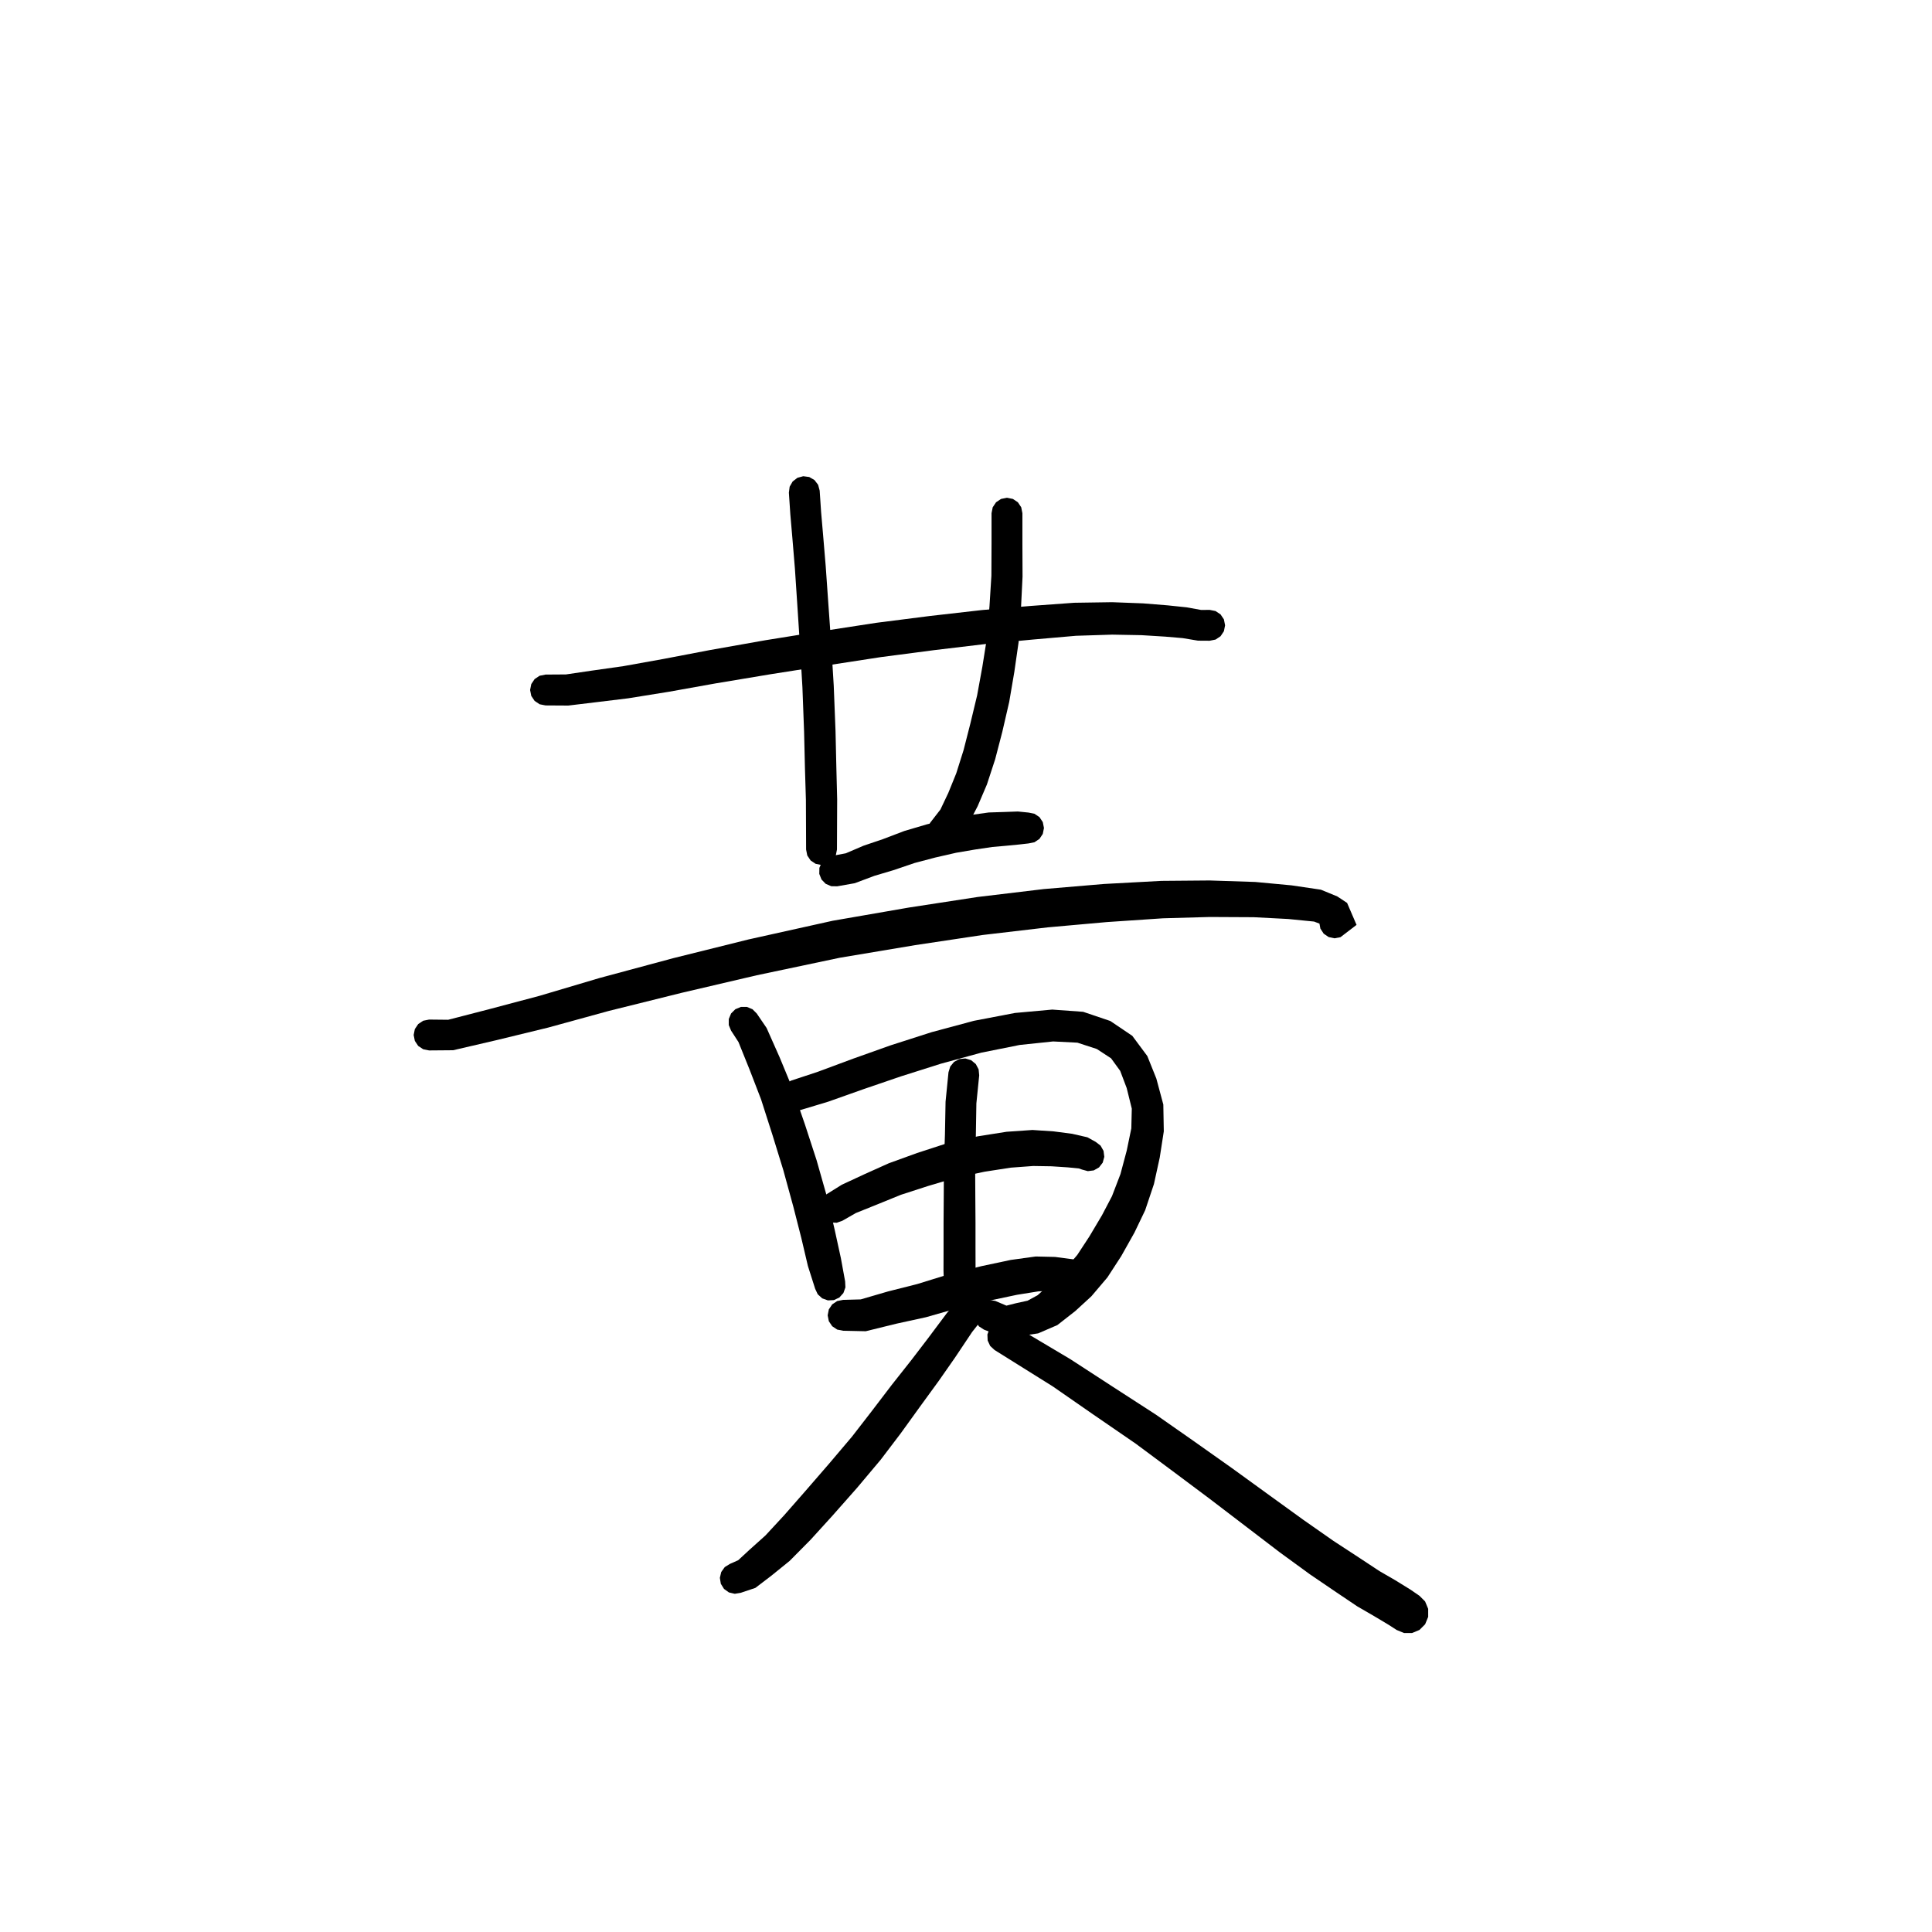
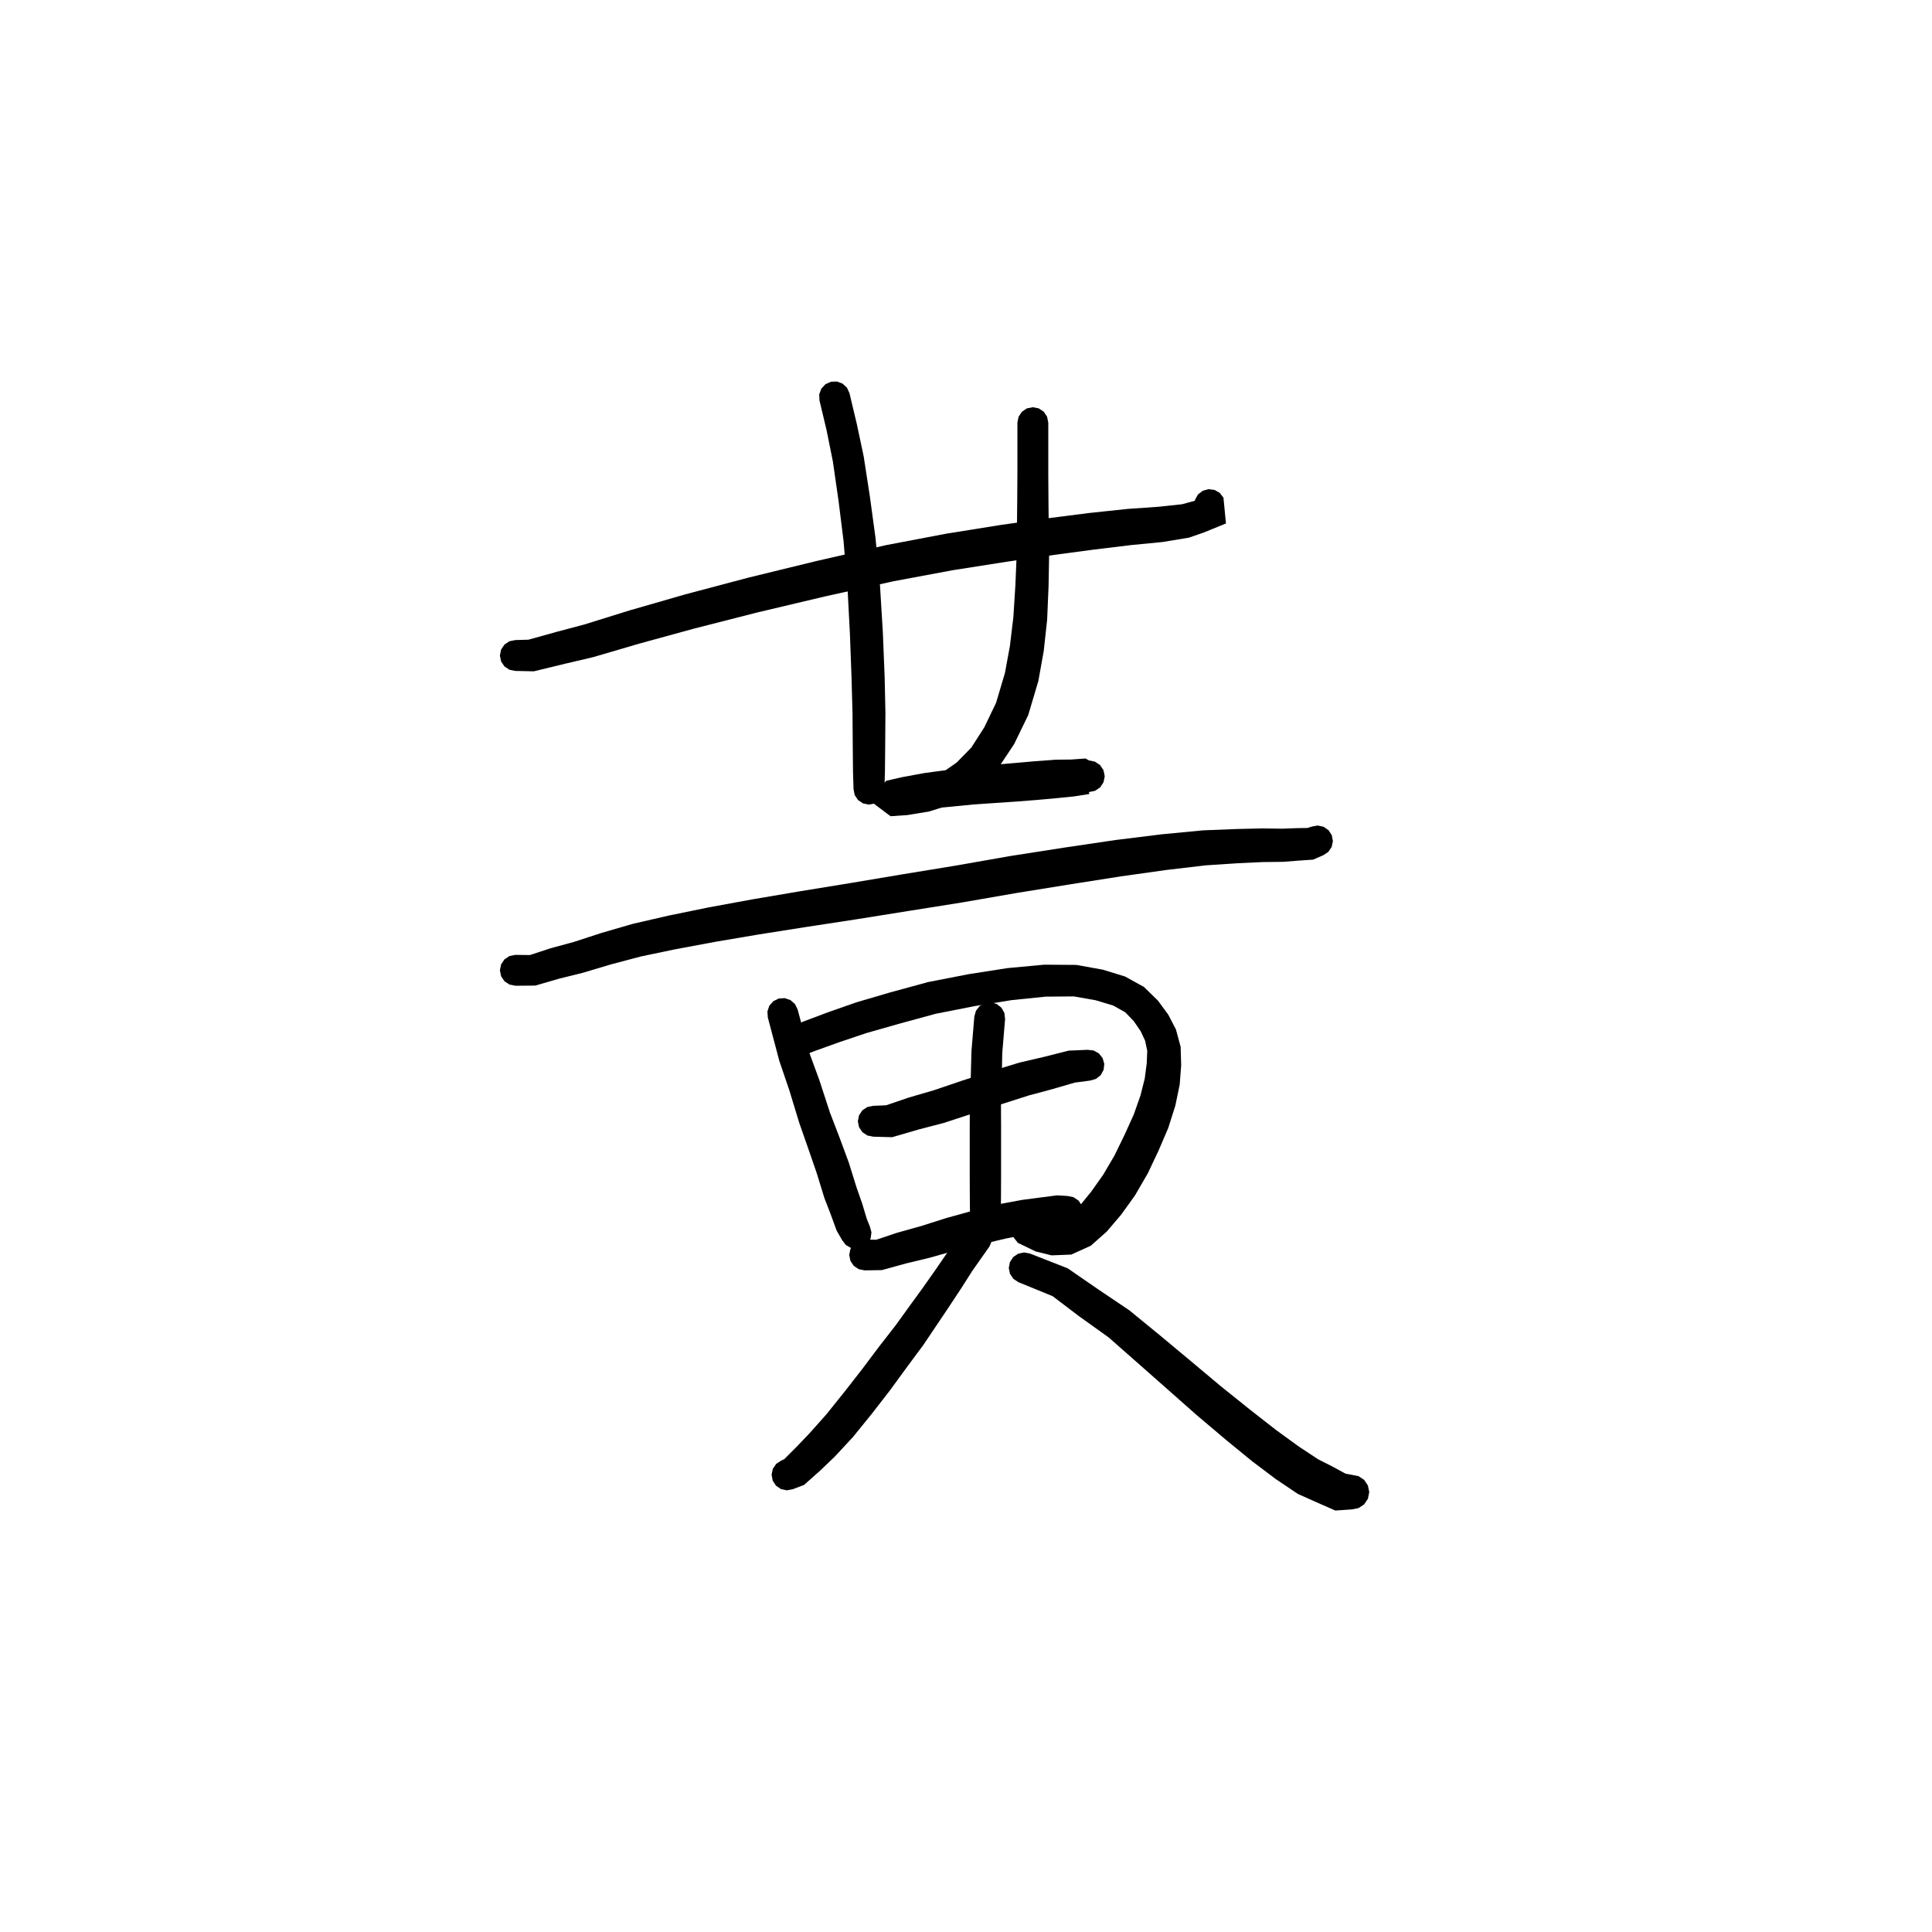
<svg xmlns="http://www.w3.org/2000/svg" viewBox="0 0 300 300" width="300" height="300">
-   <path d="M 84.71 109.539 L 88.234 109.56 L 92.4 109.059 L 97.547 108.433 L 103.913 107.408 L 111.152 106.112 L 119.699 104.688 L 128.115 103.368 L 136.783 102.034 L 145.036 100.956 L 153.018 100.003 L 160.467 99.301 L 167.08 98.725 L 172.701 98.545 L 177.271 98.629 L 180.94 98.856 L 183.639 99.086 L 186.026 99.482 L 187.835 99.494 L 188.752 99.312 L 189.529 98.793 L 190.049 98.015 L 190.231 97.098 L 190.049 96.181 L 189.529 95.404 L 188.752 94.884 L 187.835 94.702 L 186.519 94.715 L 184.263 94.307 L 181.337 94.001 L 177.506 93.692 L 172.701 93.509 L 166.804 93.597 L 160.024 94.091 L 152.473 94.729 L 144.384 95.651 L 136.029 96.716 L 127.286 98.061 L 118.828 99.419 L 110.232 100.942 L 103.007 102.324 L 96.784 103.442 L 91.751 104.155 L 87.882 104.726 L 84.71 104.747 L 83.793 104.929 L 83.015 105.448 L 82.496 106.226 L 82.314 107.143 L 82.496 108.06 L 83.015 108.837 L 83.793 109.357 Z" fill="black" fill-rule="nonzero" />
-   <path d="M 122.497 76.499 L 122.722 79.871 L 123.036 83.506 L 123.434 88.304 L 123.823 94.182 L 124.206 100.065 L 124.599 106.726 L 124.859 113.648 L 124.995 119.392 L 125.14 124.185 L 125.16 129.018 L 125.171 131.92 L 125.353 132.837 L 125.873 133.614 L 126.65 134.133 L 127.567 134.316 L 128.484 134.133 L 129.261 133.614 L 129.781 132.837 L 129.963 131.92 L 129.974 129.018 L 129.994 124.118 L 129.871 119.269 L 129.739 113.494 L 129.463 106.488 L 129.053 99.756 L 128.632 93.854 L 128.218 87.946 L 127.812 83.101 L 127.501 79.504 L 127.279 76.18 L 127.036 75.277 L 126.466 74.536 L 125.656 74.069 L 124.729 73.948 L 123.826 74.191 L 123.085 74.761 L 122.618 75.572 Z" fill="black" fill-rule="nonzero" />
-   <path d="M 153.965 79.688 L 153.965 84.375 L 153.943 89.399 L 153.648 94.123 L 153.225 99.235 L 152.541 103.521 L 151.729 107.97 L 150.659 112.423 L 149.622 116.48 L 148.491 120.068 L 147.256 123.114 L 146.03 125.7 L 144.446 127.744 L 144.015 128.574 L 143.935 129.506 L 144.218 130.397 L 144.82 131.112 L 145.65 131.543 L 146.582 131.623 L 147.473 131.34 L 148.188 130.738 L 150.176 128.318 L 151.807 125.189 L 153.25 121.807 L 154.53 117.895 L 155.636 113.648 L 156.709 108.995 L 157.504 104.336 L 158.159 99.783 L 158.539 94.449 L 158.78 89.53 L 158.758 84.375 L 158.758 79.688 L 158.575 78.77 L 158.056 77.993 L 157.279 77.474 L 156.362 77.291 L 155.445 77.474 L 154.667 77.993 L 154.148 78.77 Z" fill="black" fill-rule="nonzero" />
-   <path d="M 130.005 137.625 L 132.728 137.143 L 135.773 136.001 L 138.699 135.131 L 142.023 134.003 L 145.245 133.153 L 148.474 132.415 L 151.429 131.911 L 154.099 131.517 L 156.256 131.327 L 158.242 131.134 L 159.71 130.968 L 160.627 130.785 L 161.404 130.266 L 161.924 129.488 L 162.106 128.571 L 161.924 127.654 L 161.404 126.877 L 160.627 126.358 L 159.71 126.175 L 158.052 126.009 L 155.932 126.084 L 153.535 126.161 L 150.58 126.571 L 147.375 127.139 L 143.907 128.007 L 140.432 129.032 L 137.06 130.315 L 134.093 131.32 L 131.335 132.5 L 129.147 132.91 L 128.278 133.254 L 127.606 133.904 L 127.234 134.762 L 127.218 135.697 L 127.562 136.566 L 128.212 137.238 L 129.07 137.61 Z" fill="black" fill-rule="nonzero" />
-   <path d="M 66.629 163.111 L 70.361 163.08 L 77.139 161.504 L 85.111 159.564 L 94.511 156.983 L 105.872 154.159 L 117.488 151.443 L 130.402 148.719 L 142.102 146.76 L 152.609 145.182 L 162.696 143.999 L 171.849 143.181 L 180.589 142.593 L 187.835 142.389 L 194.681 142.424 L 200.04 142.702 L 204.049 143.101 L 205.517 143.66 L 206.139 143.995 L 206.097 142.099 L 206.365 141.079 L 205.581 141.589 L 205.052 142.36 L 204.858 143.274 L 205.03 144.194 L 205.54 144.977 L 206.311 145.506 L 207.225 145.7 L 208.144 145.528 L 210.644 143.615 L 209.174 140.201 L 207.652 139.197 L 205.103 138.149 L 200.541 137.477 L 194.917 136.951 L 187.835 136.719 L 180.349 136.782 L 171.41 137.265 L 162.081 138.054 L 151.81 139.283 L 141.157 140.919 L 129.285 142.977 L 116.218 145.879 L 104.529 148.788 L 93.122 151.857 L 83.773 154.632 L 75.941 156.71 L 69.594 158.349 L 66.629 158.318 L 65.712 158.5 L 64.935 159.02 L 64.416 159.797 L 64.233 160.714 L 64.416 161.631 L 64.935 162.409 L 65.712 162.928 Z" fill="black" fill-rule="nonzero" />
-   <path d="M 113.52 160.035 L 114.669 161.806 L 116.397 166.094 L 118.176 170.704 L 119.958 176.266 L 121.635 181.707 L 123.192 187.388 L 124.435 192.263 L 125.453 196.59 L 126.582 200.135 L 126.981 200.98 L 127.673 201.608 L 128.554 201.924 L 129.487 201.878 L 130.333 201.479 L 130.961 200.786 L 131.276 199.906 L 131.231 198.972 L 130.574 195.375 L 129.627 191.04 L 128.459 186.005 L 126.803 180.168 L 124.997 174.627 L 123.029 168.939 L 121.059 164.174 L 119.036 159.622 L 117.507 157.376 L 116.847 156.714 L 115.983 156.356 L 115.048 156.355 L 114.184 156.712 L 113.522 157.372 L 113.164 158.235 L 113.163 159.17 Z" fill="black" fill-rule="nonzero" />
-   <path d="M 124.271 172.374 L 128.586 171.074 L 134.164 169.097 L 139.888 167.141 L 146.101 165.171 L 152.387 163.454 L 158.34 162.26 L 163.528 161.716 L 167.299 161.905 L 170.319 162.89 L 172.527 164.336 L 173.944 166.287 L 174.952 168.951 L 175.744 172.148 L 175.67 175.217 L 174.959 178.657 L 173.986 182.305 L 172.668 185.74 L 171.124 188.687 L 169.151 192.009 L 167.279 194.865 L 165.222 197.281 L 163.162 199.278 L 161.13 201.115 L 159.559 201.972 L 157.747 202.368 L 156.278 202.739 L 154.573 202.016 L 153.654 201.845 L 152.739 202.039 L 151.968 202.567 L 151.458 203.351 L 151.287 204.27 L 151.481 205.185 L 152.009 205.956 L 152.793 206.466 L 155.552 207.529 L 158.459 207.453 L 161.2 207.046 L 164.183 205.76 L 166.971 203.579 L 169.466 201.29 L 171.962 198.35 L 174.108 195.044 L 176.153 191.402 L 177.823 187.921 L 179.184 183.856 L 180.086 179.736 L 180.714 175.676 L 180.64 171.513 L 179.557 167.477 L 178.154 163.981 L 175.821 160.842 L 172.404 158.538 L 168.192 157.113 L 163.392 156.767 L 157.598 157.293 L 151.229 158.51 L 144.658 160.275 L 138.282 162.323 L 132.488 164.385 L 126.994 166.426 L 122.828 167.804 L 122.008 168.254 L 121.423 168.984 L 121.162 169.881 L 121.264 170.811 L 121.714 171.63 L 122.444 172.215 L 123.341 172.477 Z" fill="black" fill-rule="nonzero" />
-   <path d="M 130.809 189.555 L 132.905 188.355 L 136.209 187.026 L 139.889 185.528 L 144.078 184.171 L 148.228 182.934 L 152.869 181.945 L 156.954 181.313 L 160.434 181.056 L 163.271 181.101 L 165.794 181.266 L 167.532 181.438 L 168.013 181.608 L 168.915 181.855 L 169.843 181.738 L 170.655 181.275 L 171.228 180.536 L 171.475 179.634 L 171.358 178.707 L 170.895 177.894 L 170.156 177.321 L 168.852 176.598 L 166.482 176.056 L 163.649 175.685 L 160.325 175.462 L 156.304 175.741 L 151.818 176.448 L 146.817 177.602 L 142.395 179.043 L 138.012 180.632 L 134.192 182.349 L 130.711 183.967 L 128.343 185.445 L 127.651 186.073 L 127.251 186.919 L 127.206 187.853 L 127.521 188.733 L 128.149 189.425 L 128.995 189.825 L 129.929 189.87 Z" fill="black" fill-rule="nonzero" />
-   <path d="M 130.915 206.637 L 134.43 206.713 L 139.179 205.544 L 143.791 204.537 L 148.767 203.116 L 153.625 201.963 L 157.929 201.053 L 161.279 200.517 L 163.632 200.449 L 165.181 200.423 L 165.579 200.755 L 166.409 201.185 L 167.341 201.266 L 168.232 200.983 L 168.947 200.381 L 169.377 199.551 L 169.457 198.619 L 169.175 197.728 L 168.573 197.013 L 166.738 195.559 L 163.824 195.176 L 160.819 195.108 L 156.937 195.644 L 152.401 196.608 L 147.349 197.866 L 142.414 199.392 L 137.919 200.527 L 133.65 201.77 L 130.915 201.845 L 129.998 202.027 L 129.221 202.547 L 128.701 203.324 L 128.519 204.241 L 128.701 205.158 L 129.221 205.935 L 129.998 206.455 Z" fill="black" fill-rule="nonzero" />
-   <path d="M 147.281 166.503 L 146.826 171.071 L 146.73 176.195 L 146.572 180.904 L 146.544 185.893 L 146.516 189.911 L 146.516 193.661 L 146.507 197.321 L 146.599 200.223 L 146.782 201.14 L 147.301 201.918 L 148.079 202.437 L 148.996 202.619 L 149.913 202.437 L 150.69 201.918 L 151.209 201.14 L 151.392 200.223 L 151.484 197.321 L 151.475 193.661 L 151.475 189.911 L 151.447 185.893 L 151.42 180.971 L 151.529 176.305 L 151.611 171.34 L 152.05 166.98 L 151.959 166.049 L 151.52 165.224 L 150.798 164.629 L 149.904 164.357 L 148.973 164.447 L 148.148 164.886 L 147.554 165.608 Z" fill="black" fill-rule="nonzero" />
-   <path d="M 149.15 201.384 L 147.036 203.887 L 144.09 207.826 L 141.497 211.216 L 138.478 215.036 L 135.348 219.141 L 132.305 223.071 L 128.738 227.281 L 125.035 231.556 L 121.761 235.29 L 118.856 238.429 L 116.364 240.664 L 114.627 242.272 L 113.333 242.846 L 112.538 243.338 L 111.993 244.098 L 111.779 245.008 L 111.93 245.931 L 112.423 246.725 L 113.183 247.271 L 114.093 247.484 L 115.015 247.333 L 117.293 246.568 L 119.752 244.693 L 122.617 242.374 L 125.873 239.085 L 129.296 235.319 L 133.092 231.022 L 136.757 226.661 L 139.876 222.555 L 142.906 218.357 L 145.78 214.409 L 148.276 210.835 L 150.955 206.827 L 152.859 204.419 L 153.299 203.594 L 153.389 202.663 L 153.116 201.769 L 152.522 201.047 L 151.697 200.608 L 150.766 200.517 L 149.872 200.79 Z" fill="black" fill-rule="nonzero" />
-   <path d="M 154.444 209.635 L 163.495 215.294 L 169.632 219.552 L 176.363 224.177 L 182.013 228.377 L 187.832 232.728 L 193.525 237.075 L 198.72 241.045 L 203.439 244.484 L 207.479 247.23 L 210.758 249.436 L 213.374 250.952 L 215.586 252.274 L 216.869 253.101 L 218.019 253.576 L 219.264 253.575 L 220.413 253.097 L 221.293 252.216 L 221.768 251.066 L 221.767 249.821 L 221.289 248.671 L 220.408 247.792 L 219.012 246.833 L 216.671 245.388 L 214.198 243.957 L 211.047 241.878 L 207.052 239.266 L 202.396 236.009 L 197.144 232.21 L 191.32 227.986 L 185.353 223.766 L 179.485 219.662 L 172.556 215.181 L 166.192 211.045 L 156.939 205.543 L 156.062 205.222 L 155.127 205.26 L 154.279 205.654 L 153.646 206.342 L 153.324 207.22 L 153.363 208.154 L 153.756 209.002 Z" fill="black" fill-rule="nonzero" />
+   <path d="M 80.022 104.182 L 82.895 104.242 L 87.753 103.062 L 92.12 102.036 L 99.254 99.945 L 107.791 97.605 L 117.53 95.118 L 128.074 92.62 L 138.731 90.259 L 147.883 88.551 L 156.259 87.235 L 163.718 86.159 L 169.834 85.344 L 175.66 84.636 L 180.496 84.167 L 184.604 83.489 L 186.902 82.696 L 190.366 81.283 L 189.978 77.277 L 189.405 76.538 L 188.593 76.075 L 187.665 75.958 L 186.763 76.205 L 186.025 76.778 L 185.562 77.59 L 185.445 78.518 L 185.692 79.42 L 186.643 78.092 L 185.553 77.75 L 183.566 78.297 L 179.906 78.69 L 175.099 79.024 L 169.139 79.656 L 162.934 80.448 L 155.393 81.515 L 146.894 82.877 L 137.564 84.652 L 126.792 87.112 L 116.176 89.703 L 106.36 92.306 L 97.755 94.787 L 90.693 96.982 L 86.488 98.098 L 82.061 99.329 L 80.022 99.389 L 79.105 99.572 L 78.328 100.091 L 77.808 100.869 L 77.626 101.786 L 77.808 102.703 L 78.328 103.48 L 79.105 104 Z" fill="black" fill-rule="nonzero" />
+   <path d="M 127.245 62.162 L 128.353 66.814 L 129.33 71.667 L 130.224 77.885 L 130.982 83.973 L 131.607 91.39 L 131.975 98.425 L 132.23 105.351 L 132.378 110.792 L 132.414 115.714 L 132.454 119.866 L 132.537 122.545 L 132.719 123.462 L 133.239 124.239 L 134.016 124.758 L 134.933 124.941 L 135.85 124.758 L 136.627 124.239 L 137.147 123.462 L 137.329 122.545 L 137.412 119.866 L 137.452 115.714 L 137.488 110.726 L 137.369 105.185 L 137.088 98.182 L 136.652 91.02 L 135.938 83.438 L 135.089 77.205 L 134.107 70.833 L 133.031 65.775 L 131.907 61.052 L 131.517 60.202 L 130.832 59.566 L 129.955 59.241 L 129.021 59.276 L 128.171 59.666 L 127.535 60.351 L 127.21 61.228 Z" fill="black" fill-rule="nonzero" />
+   <path d="M 157.983 65.625 L 157.983 69.643 L 157.983 73.527 L 157.953 77.812 L 157.906 82.5 L 157.856 86.344 L 157.671 90.83 L 157.356 95.811 L 156.815 100.328 L 156.046 104.504 L 154.67 109.135 L 152.839 112.94 L 150.83 116.075 L 148.562 118.399 L 145.874 120.274 L 143.038 121.216 L 140.256 121.735 L 138.281 121.829 L 139.851 124.152 L 138.936 126.26 L 140.866 125.999 L 144.28 125.585 L 147.717 125.257 L 151.156 124.918 L 154.45 124.694 L 157.94 124.457 L 161.165 124.204 L 164.342 123.912 L 166.783 123.666 L 169.152 123.292 L 169.085 122.991 L 170.024 122.804 L 170.821 122.272 L 171.353 121.475 L 171.54 120.536 L 171.353 119.596 L 170.821 118.8 L 170.024 118.268 L 169.085 118.081 L 168.571 117.779 L 166.297 117.941 L 163.917 117.963 L 160.665 118.207 L 157.462 118.489 L 153.987 118.788 L 150.585 119.1 L 147.06 119.564 L 143.533 120.04 L 139.982 120.697 L 137.627 121.24 L 134.836 124.152 L 138.281 126.742 L 140.86 126.568 L 144.238 126.016 L 148.099 124.816 L 151.84 122.405 L 154.929 119.372 L 157.474 115.542 L 159.661 111.043 L 161.231 105.764 L 162.069 101.101 L 162.599 96.242 L 162.82 91.045 L 162.903 86.424 L 162.853 82.5 L 162.806 77.812 L 162.776 73.527 L 162.776 69.643 L 162.776 65.625 L 162.593 64.708 L 162.074 63.931 L 161.296 63.411 L 160.379 63.229 L 159.462 63.411 L 158.685 63.931 L 158.166 64.708 Z" fill="black" fill-rule="nonzero" />
+   <path d="M 80.022 153.066 L 83.113 153.041 L 86.851 151.959 L 90.49 151.058 L 94.804 149.768 L 99.531 148.516 L 104.937 147.387 L 111.055 146.247 L 117.852 145.096 L 125.201 143.938 L 132.842 142.77 L 141.021 141.462 L 149.343 140.139 L 157.778 138.675 L 166.181 137.318 L 174.042 136.083 L 181.069 135.094 L 187.255 134.368 L 192.239 134.039 L 196.054 133.862 L 199.282 133.823 L 201.628 133.637 L 203.888 133.486 L 205.466 132.805 L 206.25 132.295 L 206.778 131.524 L 206.972 130.61 L 206.801 129.69 L 206.291 128.907 L 205.52 128.378 L 204.605 128.184 L 203.686 128.355 L 203.032 128.567 L 201.363 128.595 L 199.156 128.677 L 195.955 128.638 L 192.002 128.729 L 186.808 128.936 L 180.404 129.549 L 173.235 130.435 L 165.292 131.611 L 156.821 132.932 L 148.381 134.414 L 140.095 135.77 L 131.935 137.141 L 124.308 138.383 L 116.925 139.636 L 110.062 140.896 L 103.857 142.166 L 98.281 143.449 L 93.365 144.875 L 89.108 146.263 L 85.515 147.238 L 82.288 148.298 L 80.022 148.273 L 79.105 148.456 L 78.328 148.975 L 77.808 149.753 L 77.626 150.67 L 77.808 151.587 L 78.328 152.364 L 79.105 152.883 Z" fill="black" fill-rule="nonzero" />
+   <path d="M 119.225 157.983 L 121.019 164.757 L 122.554 169.26 L 124.114 174.377 L 125.546 178.466 L 126.821 182.168 L 128.02 186.054 L 129.015 188.624 L 129.916 191.097 L 130.777 192.591 L 131.352 193.331 L 132.165 193.795 L 133.094 193.912 L 133.997 193.665 L 134.737 193.09 L 135.201 192.277 L 135.318 191.348 L 135.071 190.445 L 134.593 189.26 L 133.887 186.912 L 133.007 184.392 L 131.795 180.51 L 130.391 176.712 L 128.877 172.766 L 127.222 167.704 L 125.632 163.368 L 123.856 156.749 L 123.443 155.91 L 122.741 155.292 L 121.856 154.991 L 120.923 155.051 L 120.084 155.463 L 119.466 156.165 L 119.165 157.05 Z" fill="black" fill-rule="nonzero" />
+   <path d="M 123.801 164.265 L 126.445 163.225 L 130.273 161.848 L 134.48 160.429 L 139.5 158.998 L 145.285 157.421 L 151.312 156.234 L 157.085 155.298 L 162.385 154.757 L 166.748 154.723 L 170.134 155.32 L 172.84 156.133 L 174.727 157.186 L 176.05 158.561 L 177.128 160.136 L 177.808 161.592 L 178.144 163.162 L 178.063 165.127 L 177.752 167.494 L 177.086 170.126 L 176.048 173.068 L 174.611 176.239 L 173.055 179.428 L 171.297 182.423 L 169.439 185.042 L 167.64 187.259 L 166.104 188.802 L 164.865 189.564 L 163.634 189.712 L 162.342 189.513 L 160.924 189.154 L 160.32 188.116 L 159.639 187.476 L 158.764 187.145 L 157.83 187.174 L 156.978 187.559 L 156.338 188.24 L 156.007 189.115 L 156.036 190.049 L 156.421 190.902 L 158.049 192.988 L 160.828 194.327 L 163.286 194.931 L 166.34 194.811 L 169.387 193.43 L 171.869 191.223 L 174.088 188.618 L 176.248 185.613 L 178.239 182.179 L 179.898 178.672 L 181.407 175.146 L 182.512 171.66 L 183.186 168.399 L 183.411 165.409 L 183.329 162.552 L 182.594 159.837 L 181.399 157.543 L 179.798 155.368 L 177.639 153.26 L 174.705 151.635 L 171.25 150.573 L 167.136 149.83 L 162.124 149.796 L 156.442 150.327 L 150.429 151.266 L 144.135 152.49 L 138.134 154.127 L 132.975 155.642 L 128.611 157.17 L 124.671 158.65 L 121.958 159.842 L 121.182 160.363 L 120.664 161.141 L 120.483 162.059 L 120.668 162.975 L 121.189 163.752 L 121.967 164.269 L 122.884 164.45 Z" fill="black" fill-rule="nonzero" />
+   <path d="M 135.603 176.503 L 138.532 176.584 L 142.631 175.39 L 146.559 174.367 L 151.036 172.9 L 155.568 171.44 L 159.763 170.097 L 163.443 169.11 L 166.882 168.108 L 169.284 167.79 L 170.183 167.532 L 170.914 166.95 L 171.367 166.132 L 171.473 165.203 L 171.215 164.304 L 170.633 163.573 L 169.815 163.119 L 168.886 163.014 L 165.931 163.142 L 162.138 164.104 L 158.317 164.993 L 153.941 166.327 L 149.366 167.814 L 145.004 169.294 L 141.164 170.413 L 137.584 171.63 L 135.603 171.711 L 134.686 171.893 L 133.908 172.413 L 133.389 173.19 L 133.206 174.107 L 133.389 175.024 L 133.908 175.802 L 134.686 176.321 Z" fill="black" fill-rule="nonzero" />
+   <path d="M 134.263 197.262 L 136.934 197.222 L 140.694 196.184 L 144.327 195.309 L 148.358 194.171 L 152.46 193.189 L 156.272 192.302 L 159.636 191.627 L 162.255 191.184 L 164.662 190.725 L 165.737 190.632 L 166.679 190.445 L 167.478 189.911 L 168.012 189.112 L 168.199 188.17 L 168.012 187.227 L 167.478 186.428 L 166.679 185.894 L 165.737 185.707 L 164.133 185.614 L 161.451 185.959 L 158.713 186.319 L 155.112 186.984 L 151.156 187.971 L 146.954 189.133 L 142.95 190.406 L 139.35 191.405 L 136.057 192.51 L 134.263 192.47 L 133.346 192.652 L 132.569 193.172 L 132.05 193.949 L 131.867 194.866 L 132.05 195.783 L 132.569 196.56 L 133.346 197.08 Z" fill="black" fill-rule="nonzero" />
+   <path d="M 151.295 157.837 L 150.844 163.254 L 150.741 167.21 L 150.595 171.387 L 150.58 175.045 L 150.58 178.795 L 150.58 182.277 L 150.591 185.357 L 150.617 188.393 L 150.617 190.179 L 150.8 191.096 L 151.319 191.873 L 152.096 192.392 L 153.013 192.575 L 153.93 192.392 L 154.708 191.873 L 155.227 191.096 L 155.41 190.179 L 155.41 188.393 L 155.436 185.357 L 155.447 182.277 L 155.447 178.795 L 155.447 175.045 L 155.432 171.47 L 155.554 167.344 L 155.629 163.532 L 156.071 158.235 L 155.965 157.306 L 155.512 156.488 L 154.781 155.906 L 153.882 155.648 L 152.953 155.753 L 152.135 156.206 L 151.553 156.938 Z" fill="black" fill-rule="nonzero" />
+   <path d="M 149.716 190.806 L 147.016 194.621 L 145.214 197.245 L 143.178 200.135 L 141.259 202.768 L 139.097 205.768 L 136.535 209.059 L 133.841 212.643 L 131.058 216.211 L 128.317 219.622 L 125.763 222.494 L 123.747 224.605 L 121.799 226.562 L 121.319 226.791 L 120.534 227.301 L 120.005 228.073 L 119.811 228.989 L 119.983 229.909 L 120.493 230.693 L 121.265 231.223 L 122.181 231.416 L 123.101 231.245 L 124.853 230.581 L 127.369 228.341 L 129.639 226.167 L 132.442 223.146 L 135.326 219.593 L 138.168 215.929 L 140.831 212.28 L 143.358 208.875 L 145.482 205.714 L 147.313 202.99 L 149.295 199.987 L 150.976 197.343 L 153.632 193.569 L 154.012 192.715 L 154.036 191.78 L 153.7 190.908 L 153.056 190.23 L 152.202 189.85 L 151.267 189.826 L 150.394 190.162 Z" fill="black" fill-rule="nonzero" />
+   <path d="M 158.15 199.1 L 163.452 201.269 L 167.472 204.322 L 172.16 207.68 L 176.408 211.422 L 181.031 215.5 L 185.819 219.733 L 190.365 223.575 L 194.405 226.883 L 198.103 229.672 L 201.536 231.98 L 204.338 233.23 L 207.343 234.555 L 209.933 234.378 L 210.959 234.174 L 211.829 233.593 L 212.411 232.723 L 212.615 231.696 L 212.411 230.67 L 211.829 229.8 L 210.959 229.219 L 209.933 229.015 L 208.951 228.838 L 206.956 227.752 L 204.669 226.592 L 201.674 224.614 L 198.139 222.046 L 194.143 218.925 L 189.583 215.267 L 184.728 211.197 L 179.976 207.238 L 175.385 203.481 L 170.429 200.142 L 165.789 196.945 L 159.93 194.65 L 159.011 194.479 L 158.096 194.673 L 157.325 195.201 L 156.815 195.985 L 156.644 196.904 L 156.838 197.819 L 157.367 198.59 Z" fill="black" fill-rule="nonzero" />
</svg>
